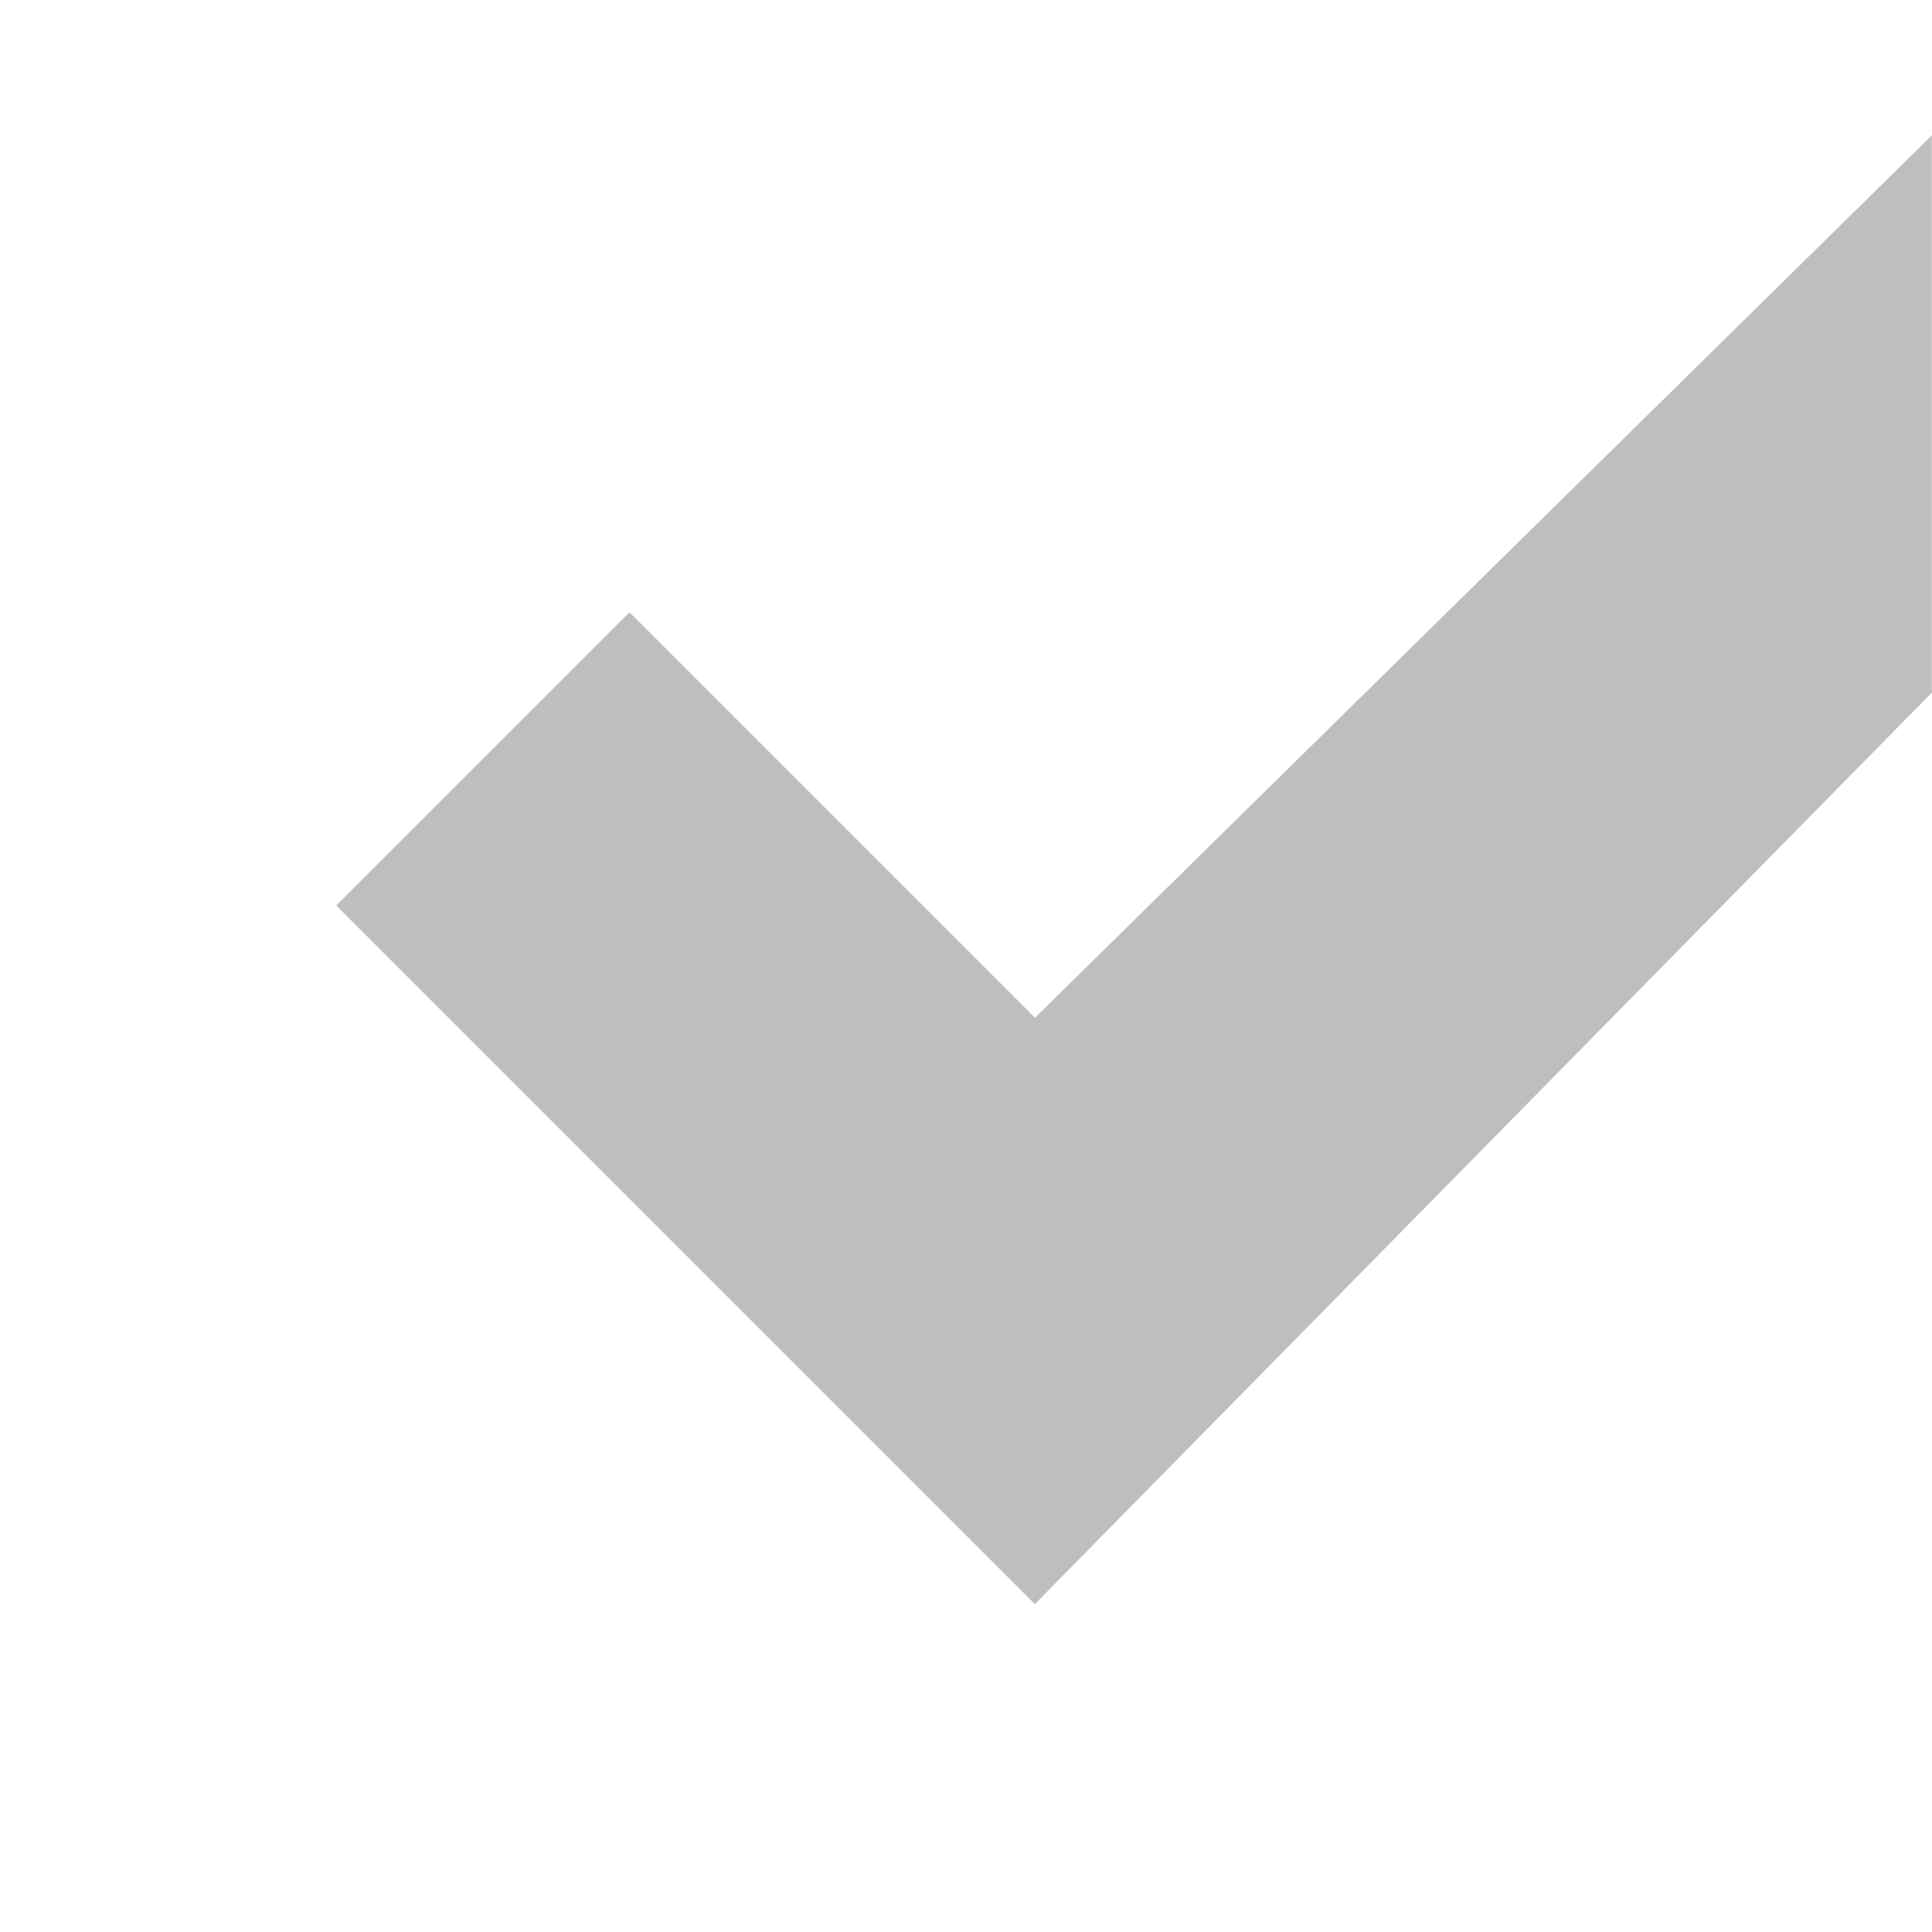
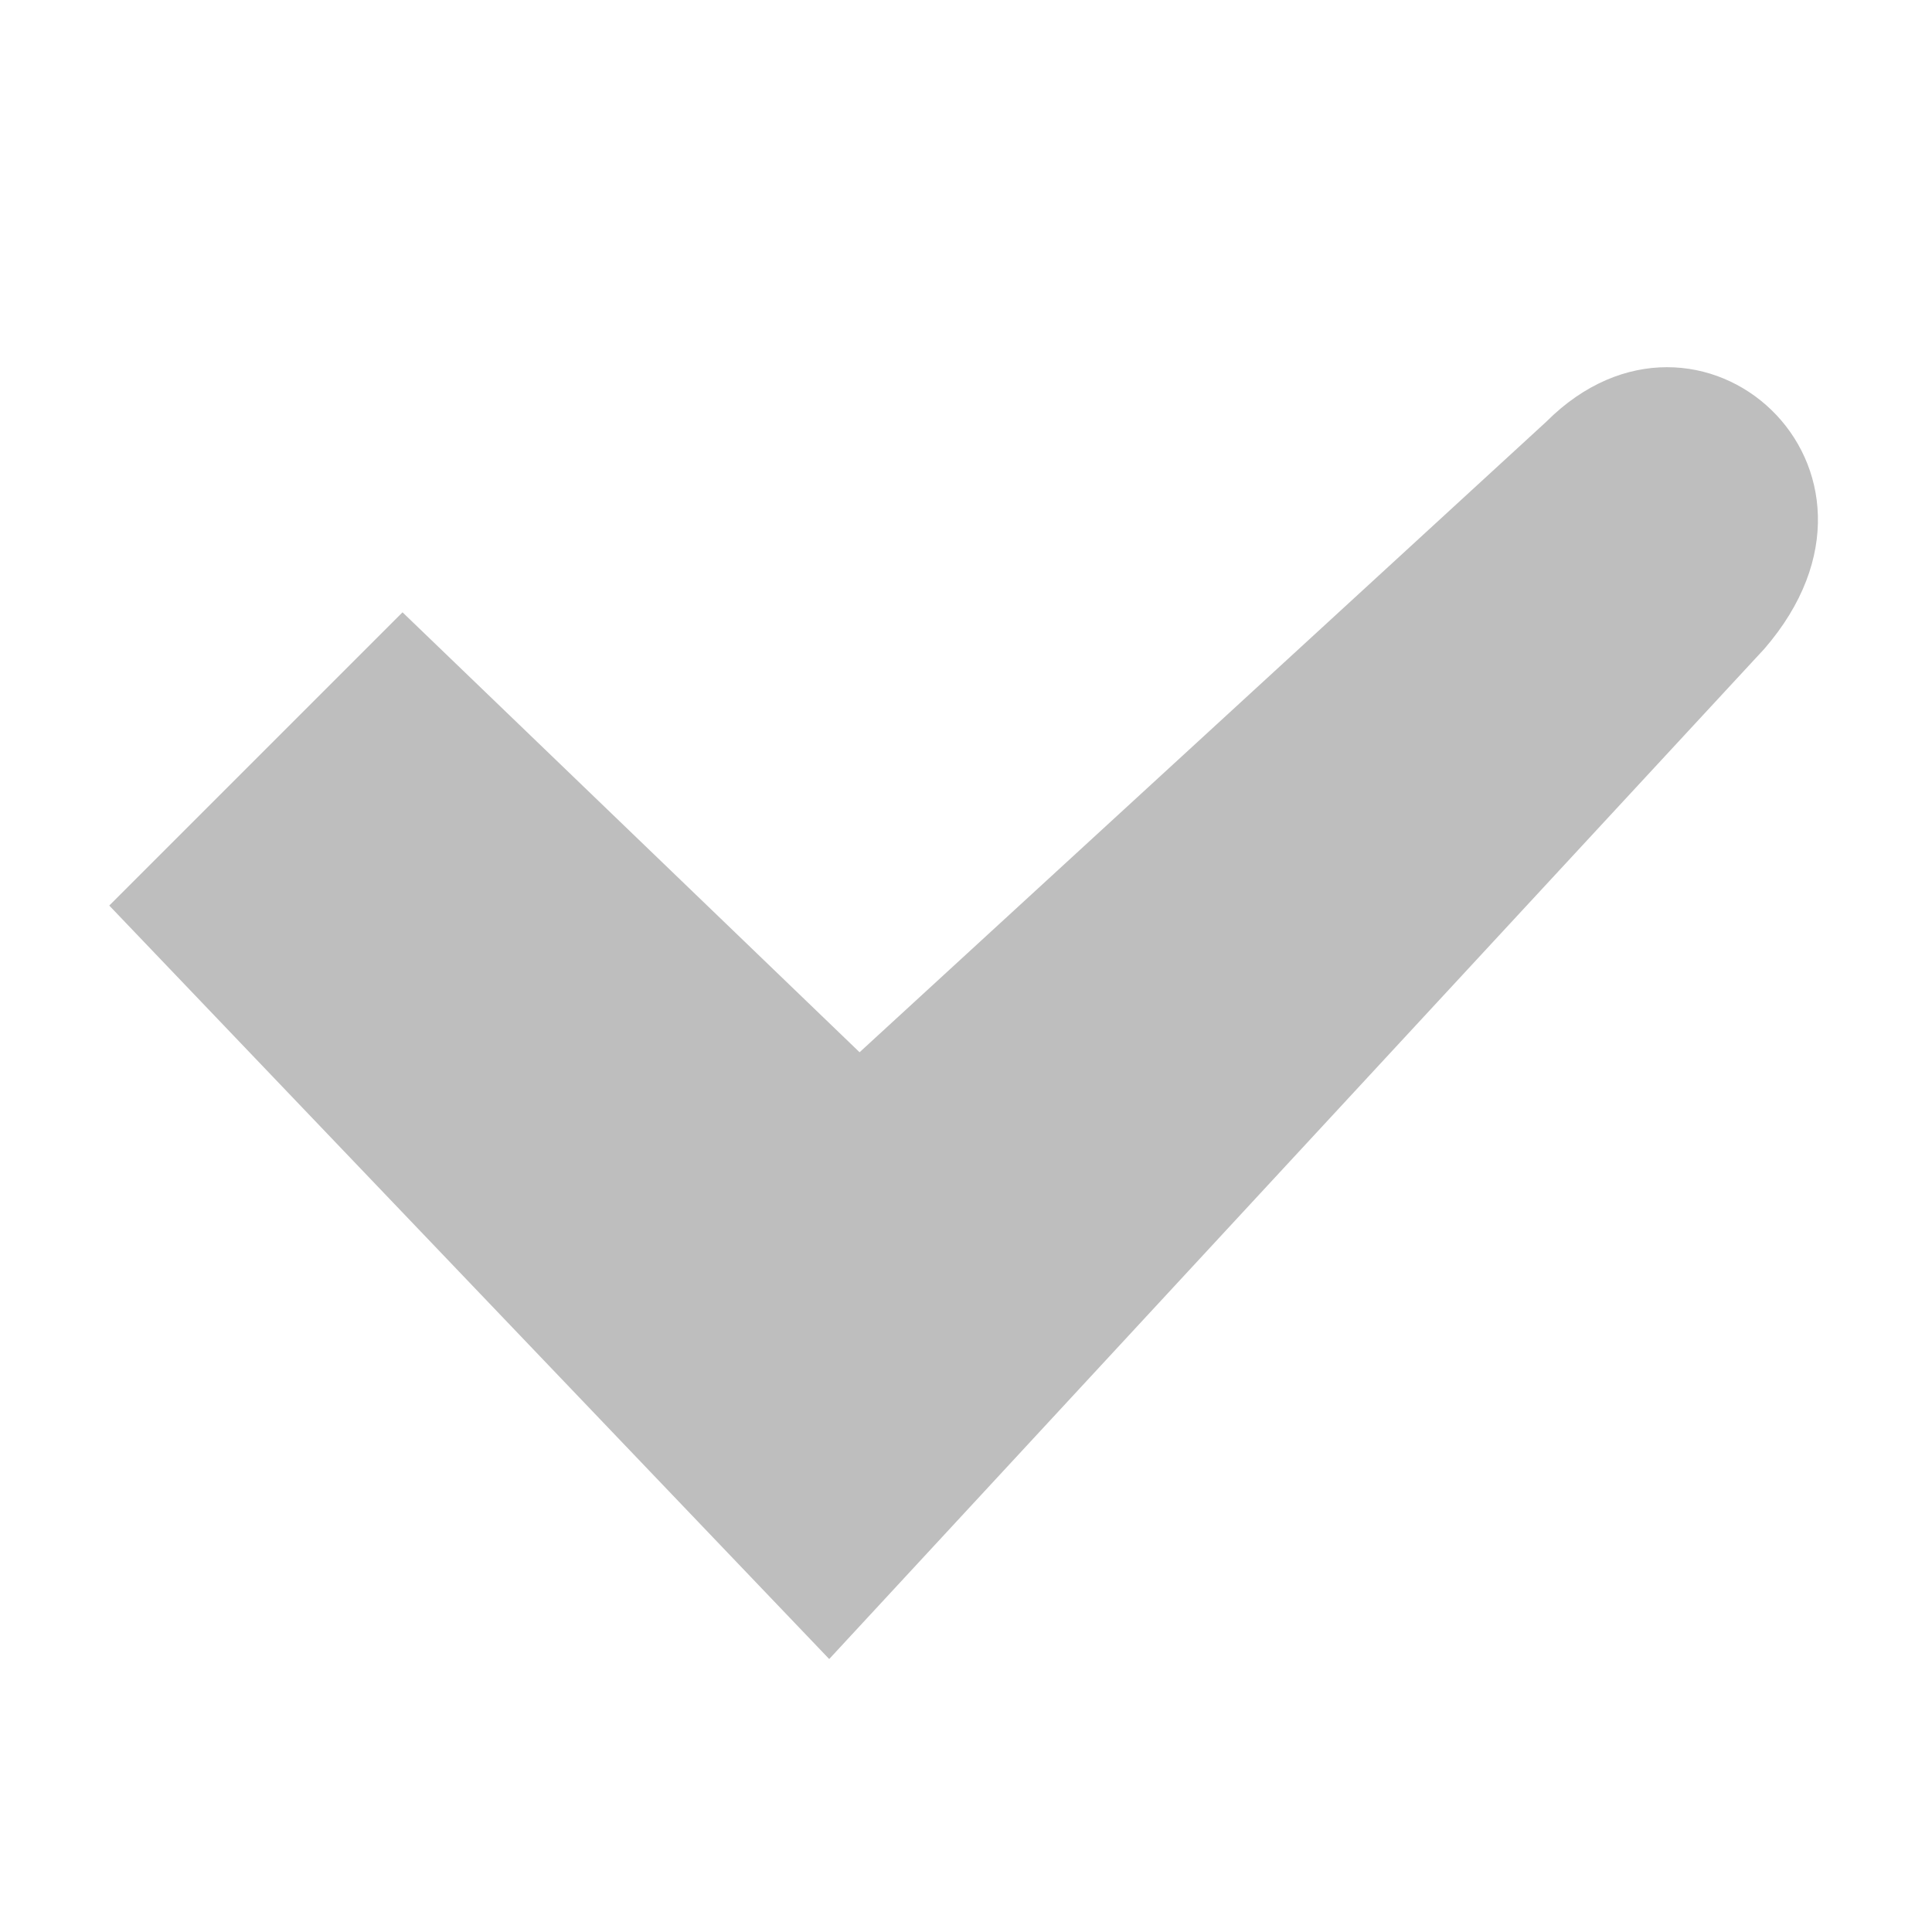
<svg xmlns="http://www.w3.org/2000/svg" xmlns:ns1="http://www.openswatchbook.org/uri/2009/osb" height="14" id="svg7384" version="1.1" width="14">
  <defs id="defs7386">
    <linearGradient gradientTransform="matrix(-2.736579,0.2820293,-0.1890831,-0.9998832,239.5401,-879.4556)" id="linearGradient19282" ns1:paint="solid">
      <stop id="stop19284" offset="0" style="stop-color:#666666;stop-opacity:1;" />
    </linearGradient>
  </defs>
  <g id="layer9" style="display:inline;opacity:1" transform="translate(-401.0002,-339)">
-     <path style="color:#000000;font-style:normal;font-variant:normal;font-weight:normal;font-stretch:normal;font-size:medium;line-height:normal;font-family:Sans;-inkscape-font-specification:Sans;text-indent:0;text-align:start;text-decoration:none;text-decoration-line:none;letter-spacing:normal;word-spacing:normal;text-transform:none;direction:ltr;block-progression:tb;writing-mode:lr-tb;baseline-shift:baseline;text-anchor:start;display:inline;overflow:visible;visibility:visible;fill:#bebebe;fill-opacity:1;stroke:none;stroke-width:3;marker:none;enable-background:accumulate" d="m 415,339.98 -6.5,6.395 -2.938,-2.938 -2.125,2.125 5.062,5.062 6.5,-6.605 0,-4.039 z" id="path8913-6-7-1-5-1" />
+     <path style="color:#000000;font-style:normal;font-variant:normal;font-weight:normal;font-stretch:normal;font-size:medium;line-height:normal;font-family:Sans;-inkscape-font-specification:Sans;text-indent:0;text-align:start;text-decoration:none;text-decoration-line:none;letter-spacing:normal;word-spacing:normal;text-transform:none;writing-mode:lr-tb;direction:ltr;baseline-shift:baseline;text-anchor:start;display:inline;overflow:visible;visibility:visible;fill:#bebebe;fill-opacity:1;stroke:none;stroke-width:3;marker:none;enable-background:accumulate" d="m 412.204,342.057 -4.975,4.568 -3.312,-3.188 -2.125,2.125 5.217,5.46 6.776,-7.32 c 1.136,-1.312 -0.471,-2.755 -1.58,-1.646 z" id="path8913-6-7-1-5-1" />
  </g>
  <g id="layer10" style="display:inline" transform="translate(-401.0002,-339)" />
  <g id="layer11" transform="translate(-401.0002,-339)" />
  <g id="layer13" style="display:inline" transform="translate(-401.0002,-339)" />
  <g id="layer14" transform="translate(-401.0002,-339)" />
  <g id="layer15" style="display:inline" transform="translate(-401.0002,-339)" />
  <g id="g71291" style="display:inline" transform="translate(-401.0002,-339)" />
  <g id="g4953" style="display:inline" transform="translate(-401.0002,-339)" />
  <g id="layer12" style="display:inline" transform="translate(-401.0002,-339)" />
</svg>
